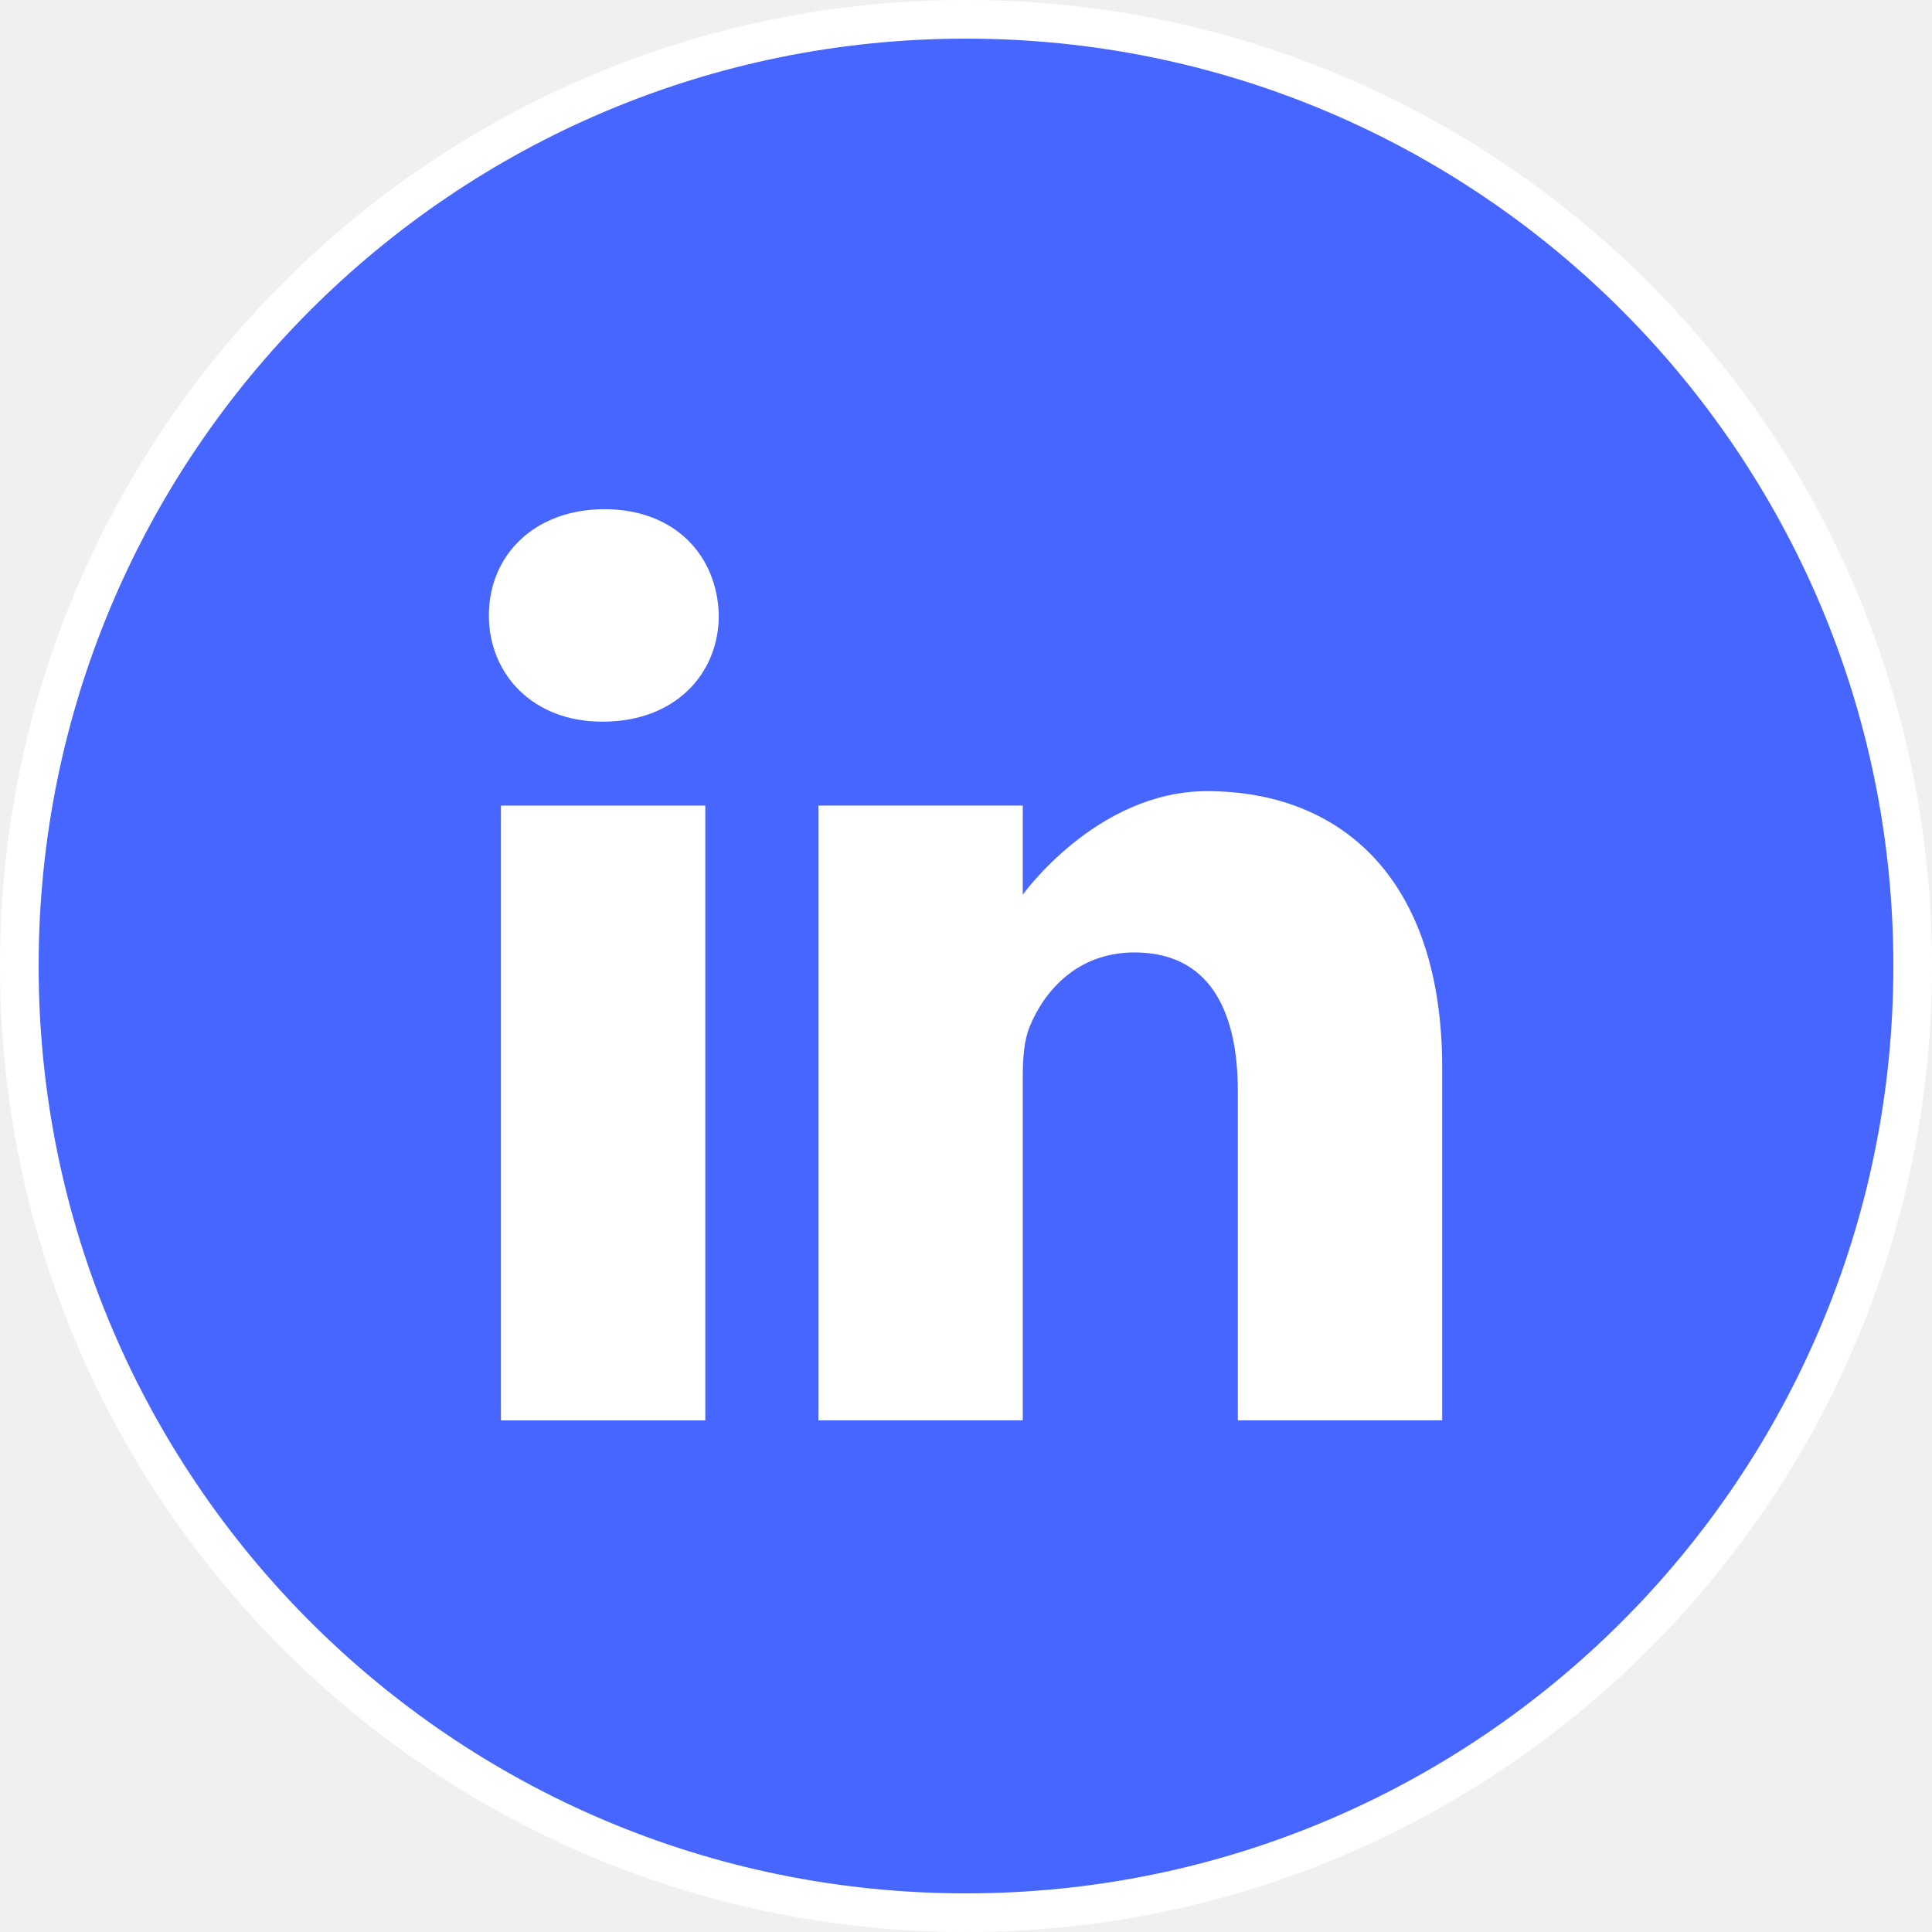
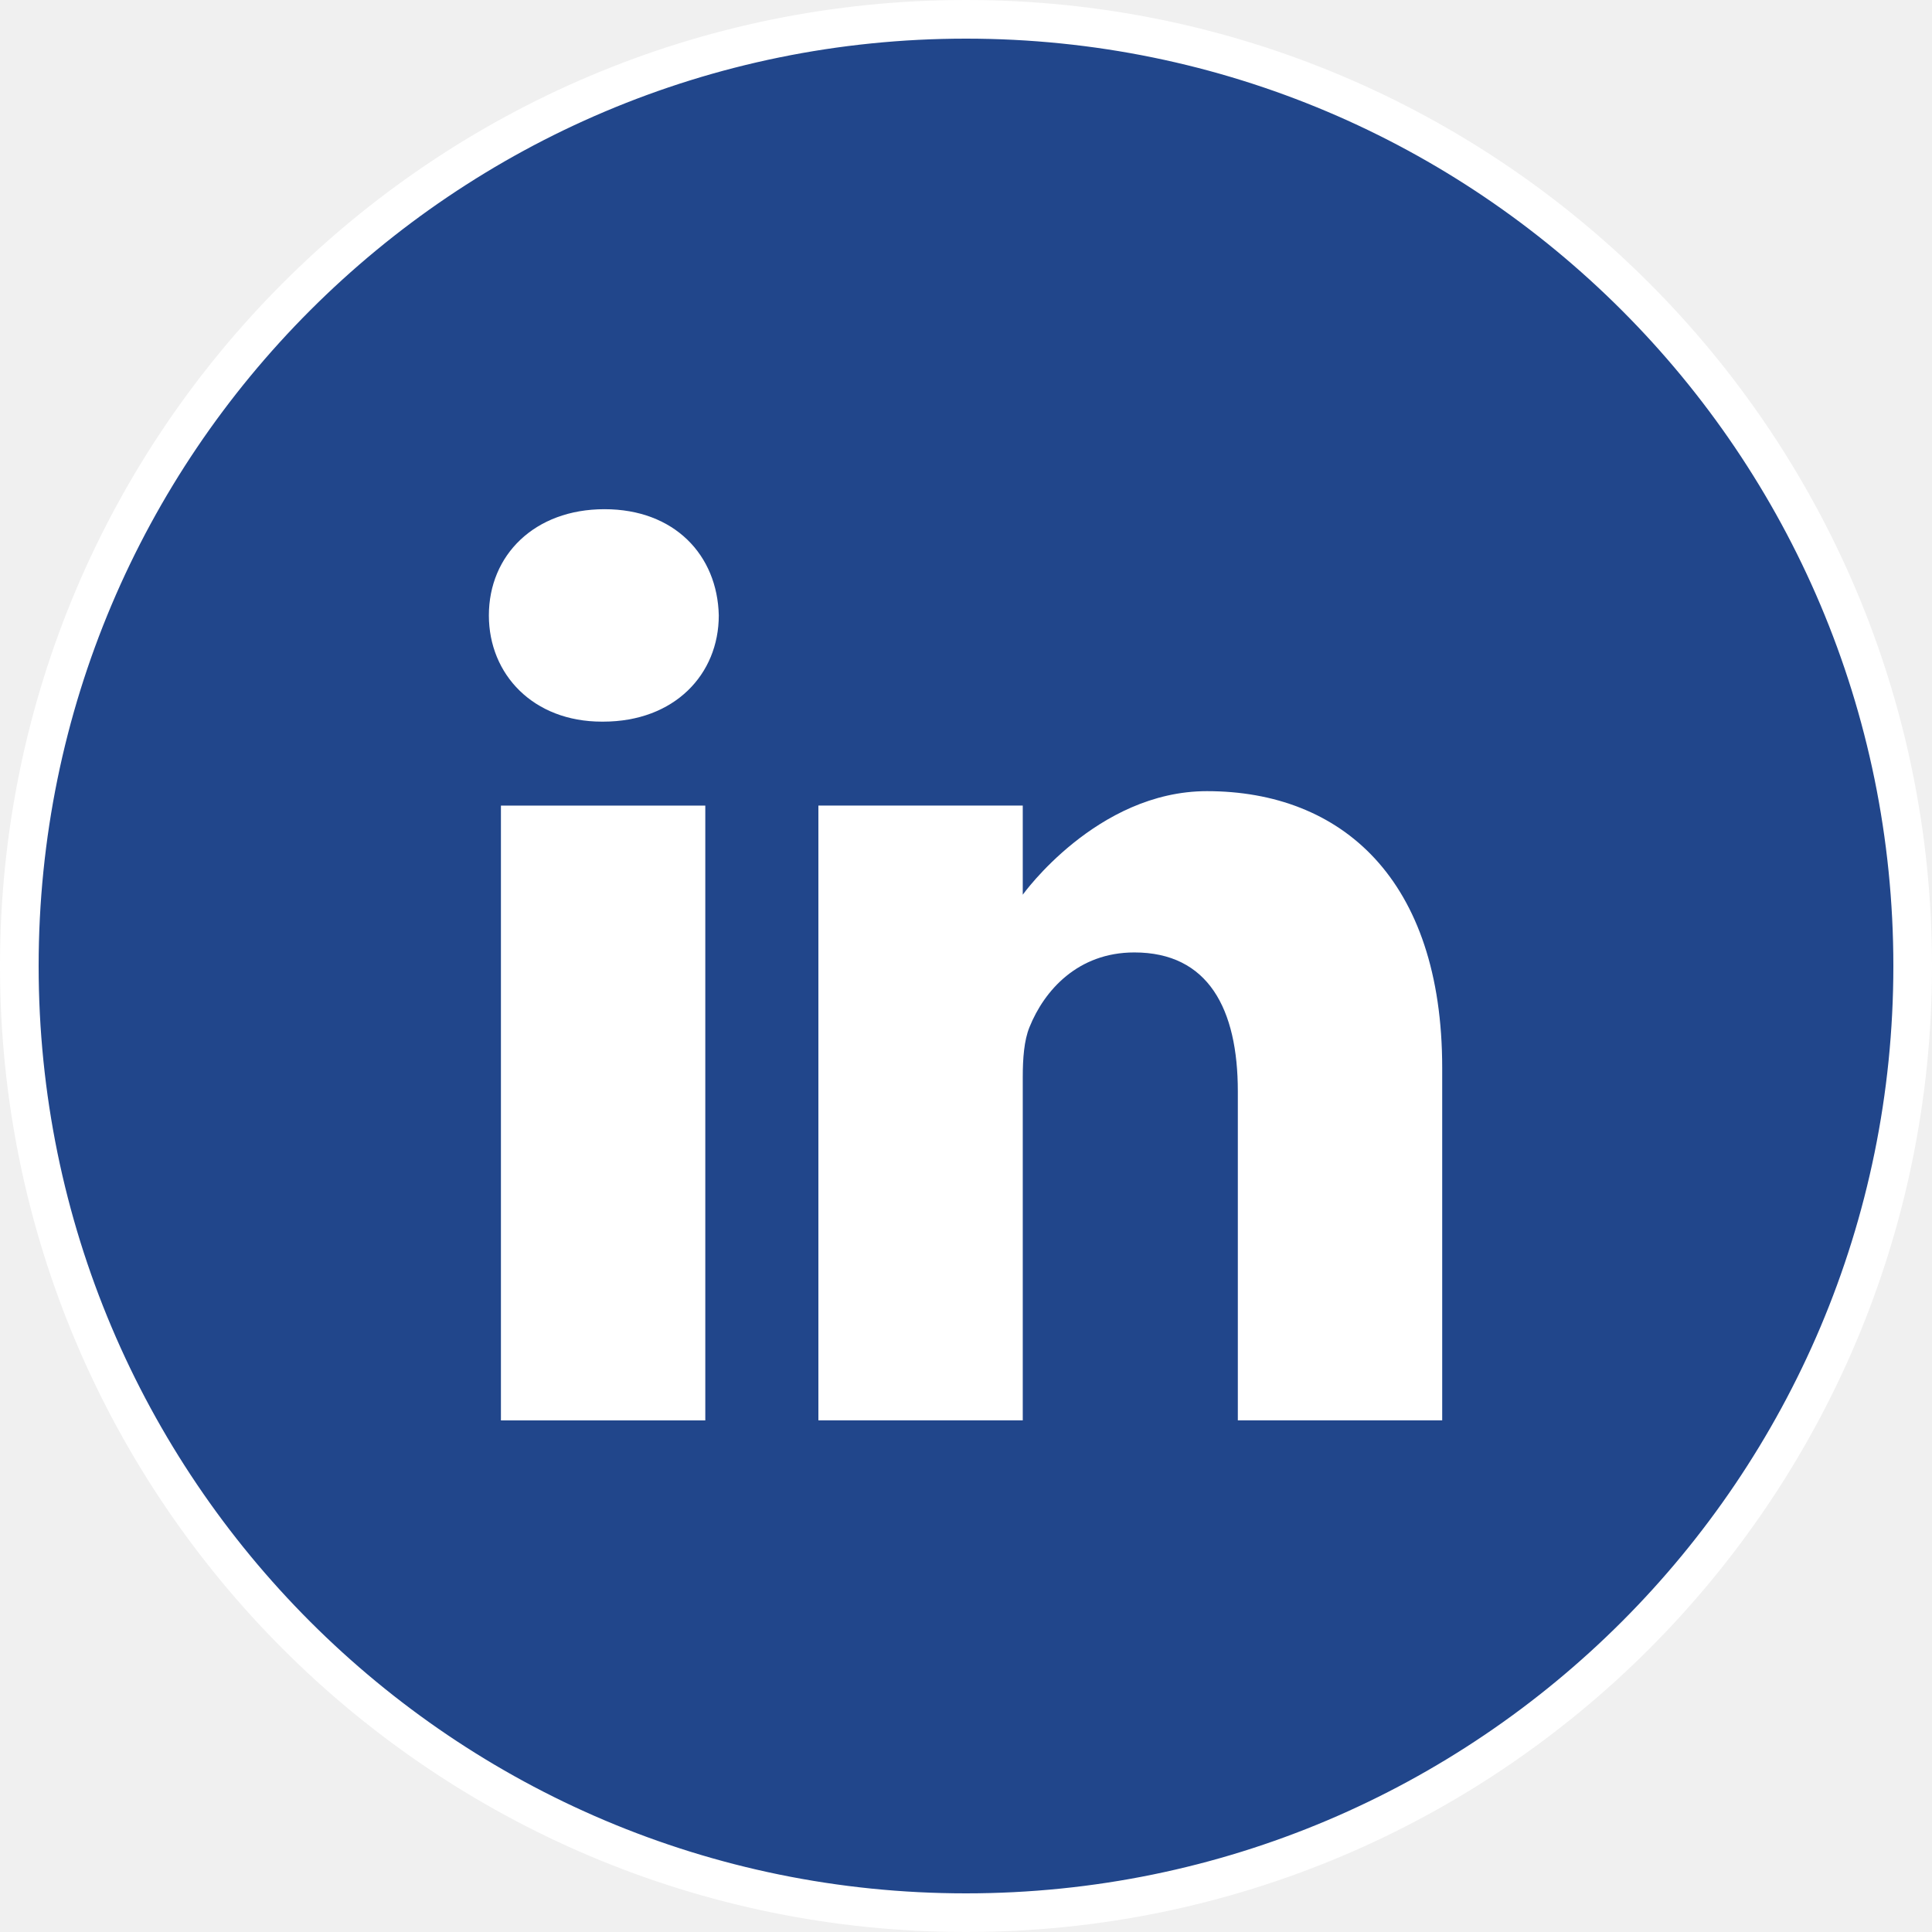
<svg xmlns="http://www.w3.org/2000/svg" width="50" height="50" viewBox="0 0 50 50" fill="none">
-   <circle cx="25" cy="25" r="24.5" fill="#4765FF" stroke="white" />
-   <path d="M15.644 13.178C13.835 13.178 12.652 14.366 12.652 15.927C12.652 17.454 13.8 18.676 15.575 18.676H15.609C17.454 18.676 18.602 17.454 18.602 15.927C18.567 14.366 17.454 13.178 15.644 13.178Z" fill="white" />
+   <circle cx="25" cy="25" r="24.5" fill="#21468B" stroke="white" />
+   <path d="M15.644 13.178C13.835 13.178 12.652 14.366 12.652 15.927C12.652 17.454 13.8 18.676 15.575 18.676H15.609C17.454 18.676 18.602 17.454 18.602 15.927C18.567 14.366 17.454 13.178 15.644 13.178V13.178Z" fill="white" />
  <path d="M12.964 20.849H18.253V36.76H12.964V20.849Z" fill="white" />
-   <path d="M31.235 20.475C28.382 20.475 26.469 23.155 26.469 23.155V20.848H21.18V36.759H26.469V27.874C26.469 27.398 26.503 26.923 26.643 26.583C27.025 25.633 27.895 24.649 29.356 24.649C31.27 24.649 32.035 26.108 32.035 28.247V36.759H37.324V27.636C37.324 22.749 34.715 20.475 31.235 20.475Z" fill="white" />
+   <path d="M31.235 20.475C28.382 20.475 26.469 23.155 26.469 23.155V20.848H21.18V36.759H26.469V27.874C26.469 27.398 26.503 26.923 26.643 26.583C27.025 25.633 27.895 24.649 29.356 24.649C31.27 24.649 32.035 26.108 32.035 28.247V36.759H37.324V27.636C37.324 22.749 34.715 20.475 31.235 20.475V20.475Z" fill="white" />
</svg>
